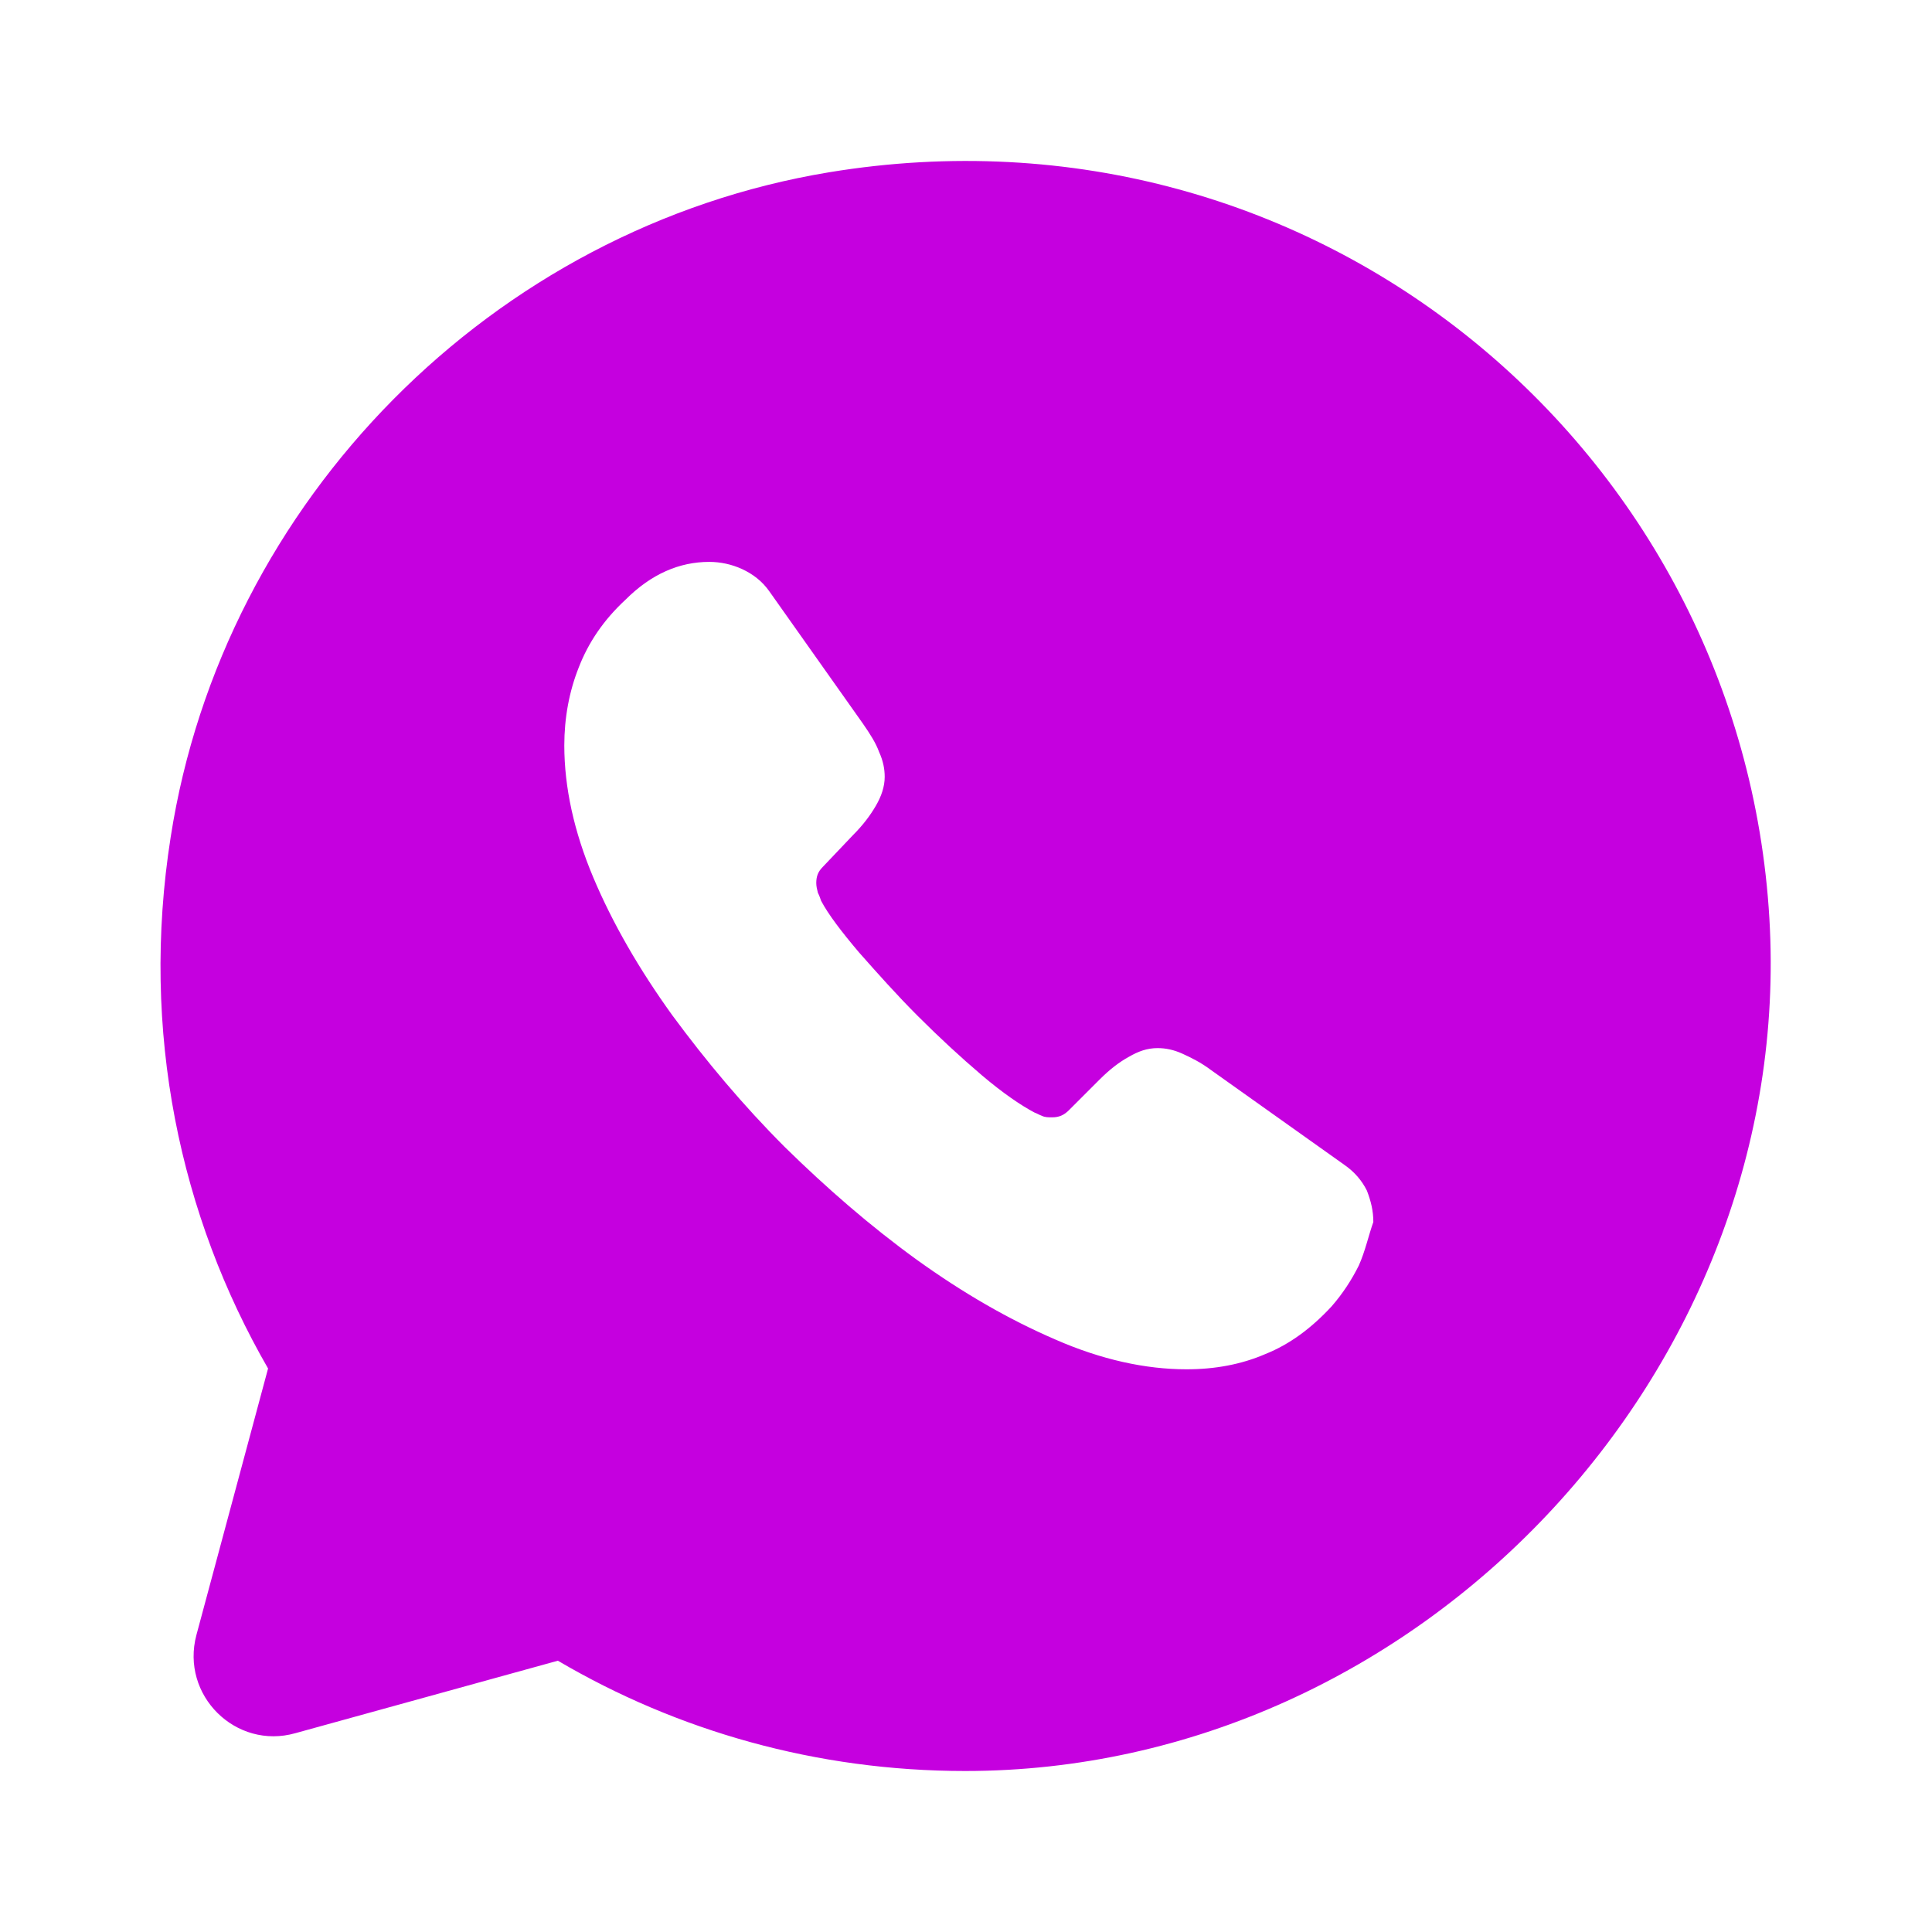
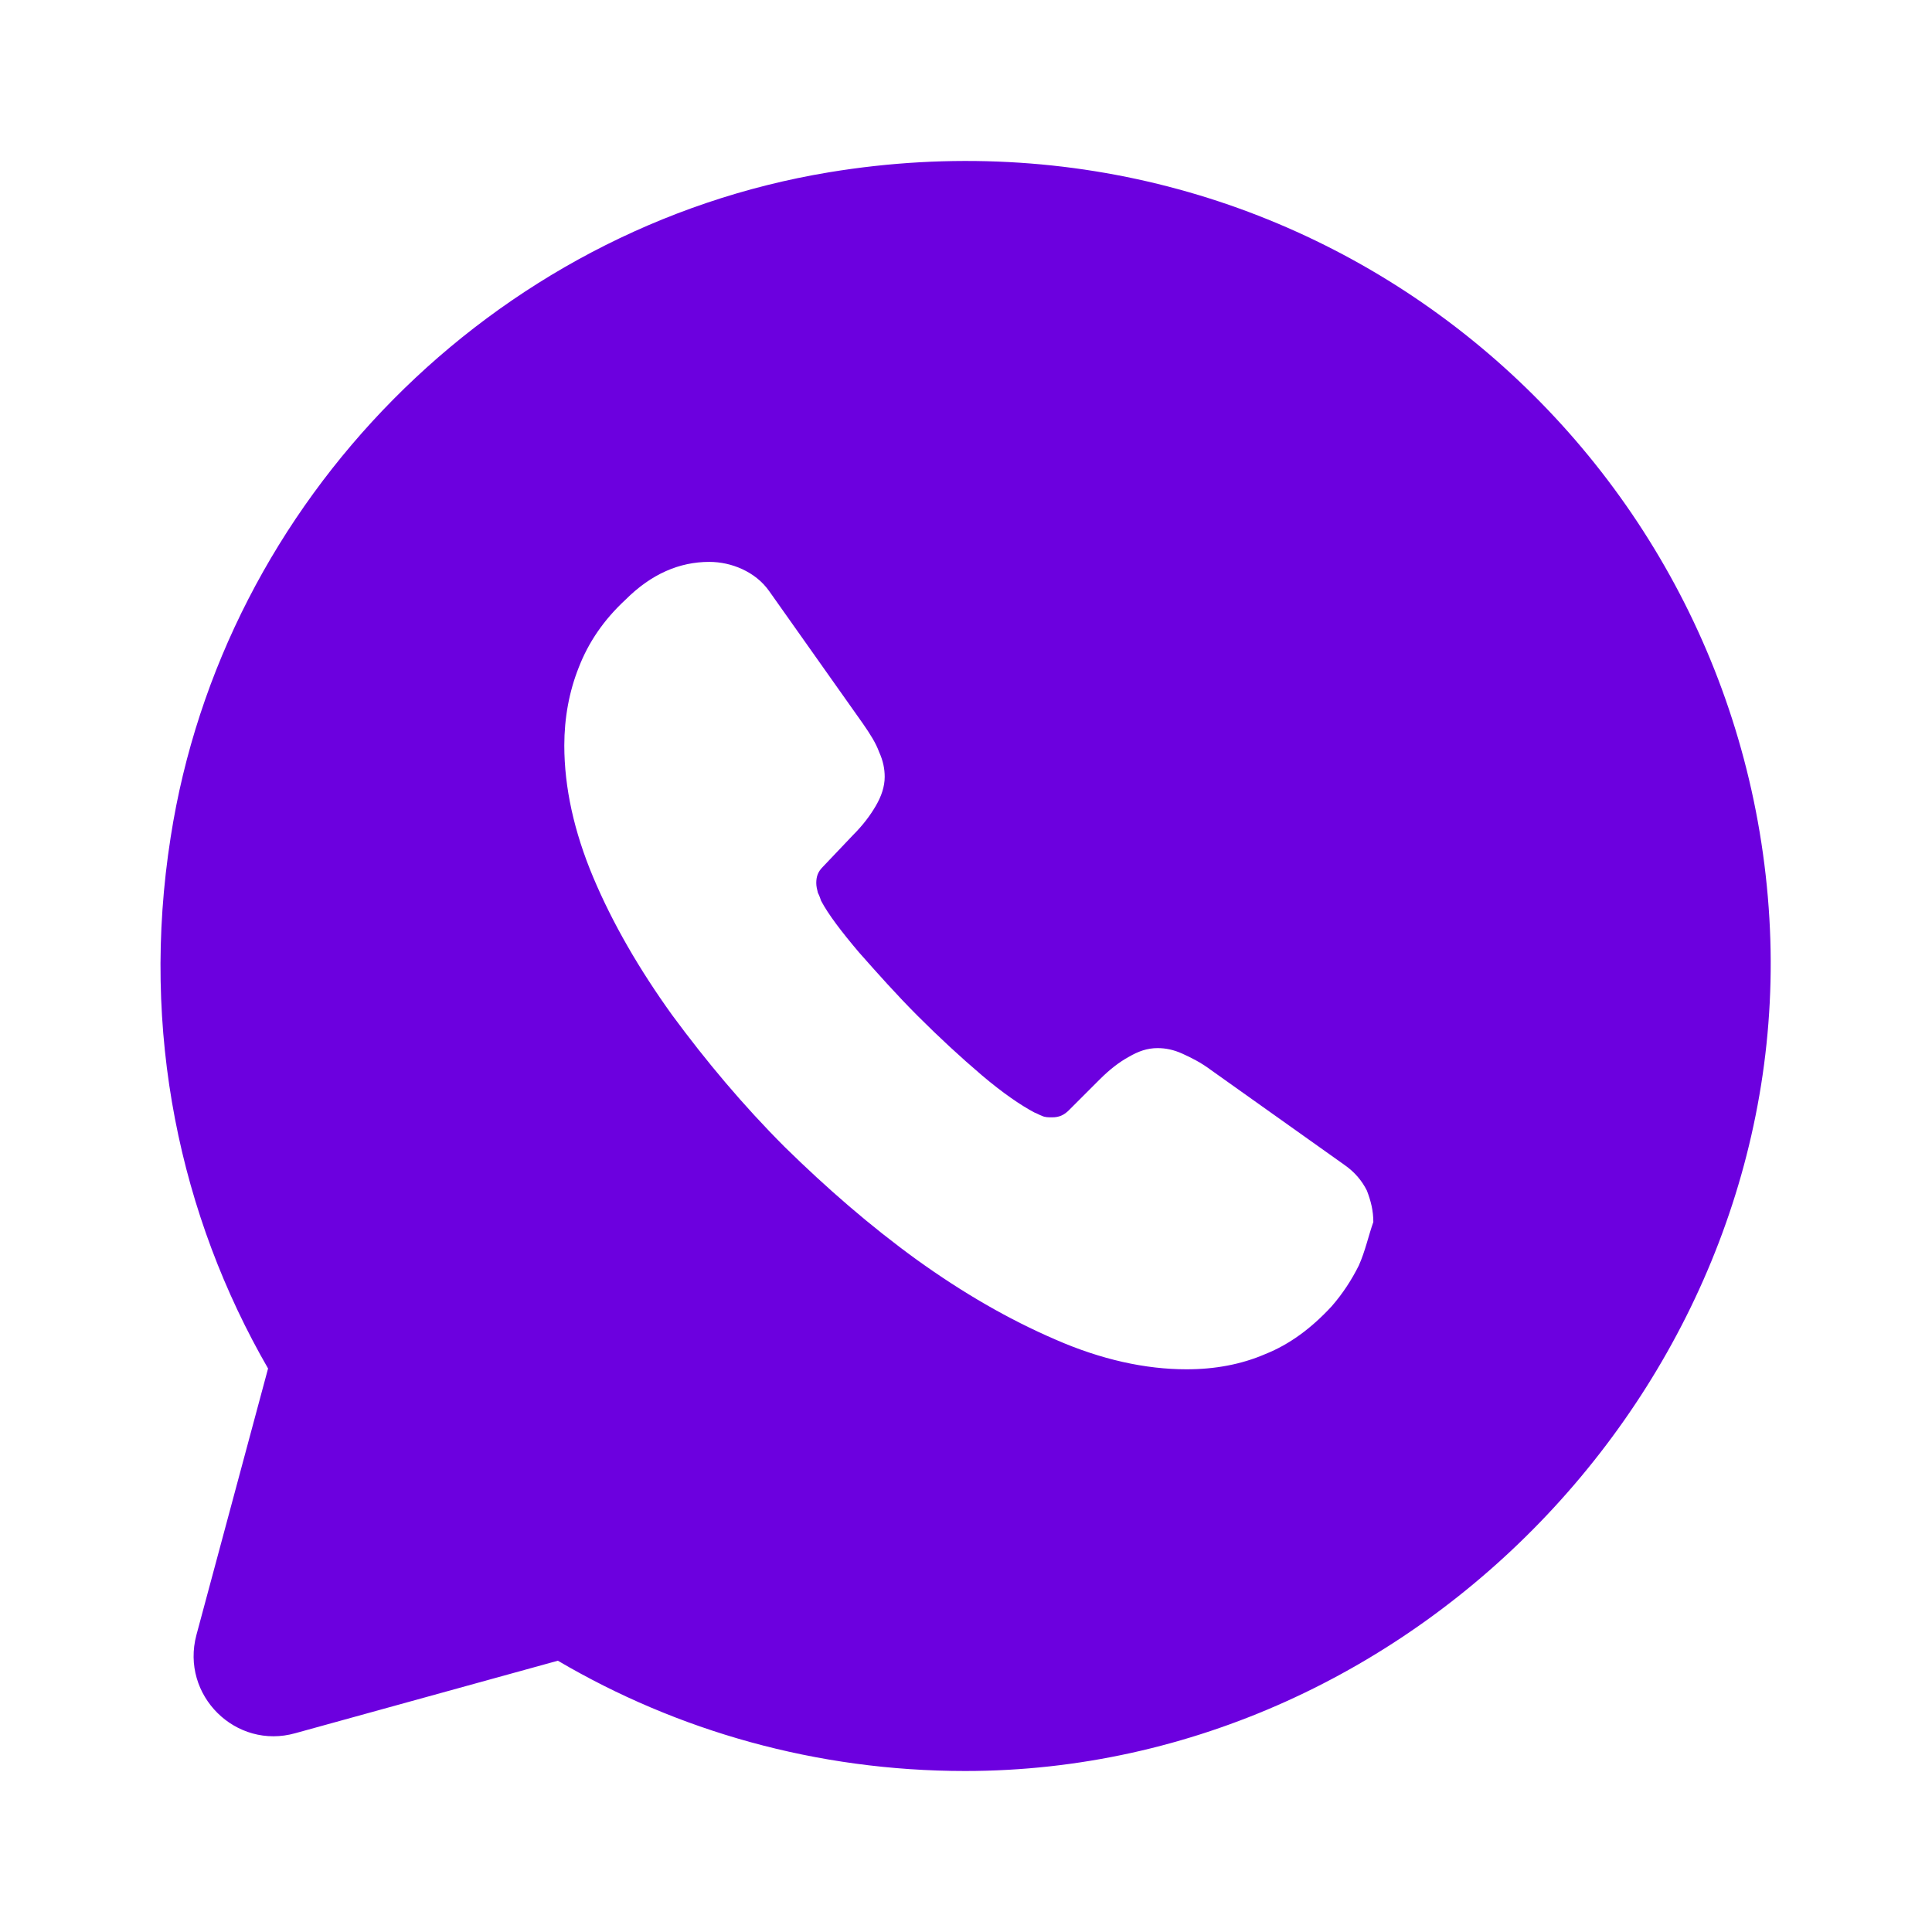
<svg xmlns="http://www.w3.org/2000/svg" fill="none" height="24" viewBox="0 0 24 24" width="24">
-   <path d="m21.98 11.41c-.34-5.8-5.61-10.27-11.68-9.27-4.18.69-7.53 4.08-8.18 8.26-.38 2.42.12 4.71 1.21 6.6l-.89 3.31c-.2.75.49 1.43 1.23 1.22l3.26-.9c1.48.87 3.21 1.37 5.06 1.37 5.64 0 10.32-4.97 9.99-10.59zm-5.1 4.31c-.09.18-.2.35-.34.51-.25.27-.52.47-.82.59-.3.13-.63.19-.98.19-.51 0-1.06-.12-1.63-.37-.58-.25-1.15-.58-1.72-.99-.58-.42-1.12-.89-1.64-1.4-.52-.52-.98-1.07-1.4-1.64-.41-.57-.74-1.14-.98-1.71s-.36-1.12-.36-1.64c0-.34.06-.67.18-.97.12-.31.31-.59.58-.84.32-.32.67-.47 1.04-.47.14 0 .28.03.41.09s.25.15.34.28l1.16 1.64c.09.13.16.24.2.35.05.11.07.21.07.31 0 .12-.04.24-.11.36-.07.12-.16.24-.28.36l-.38.4c-.06.06-.08.12-.08.2 0 .04.01.08.02.12.02.04.03.07.04.1.09.17.25.38.47.64.23.26.47.53.73.79.27.27.53.51.8.74.26.22.48.37.65.46.03.01.06.03.09.04.04.02.08.02.13.02.09 0 .15-.03.21-.09l.38-.38c.13-.13.25-.22.36-.28.12-.07.23-.11.36-.11.1 0 .2.02.31.07s.23.11.35.2l1.66 1.18c.13.09.22.2.28.32.05.13.08.25.08.39-.06.17-.1.36-.18.54z" fill="#c500df" />
+   <path d="m21.98 11.41c-.34-5.8-5.61-10.27-11.68-9.27-4.18.69-7.53 4.08-8.18 8.26-.38 2.42.12 4.71 1.21 6.6l-.89 3.31c-.2.75.49 1.43 1.23 1.22l3.26-.9c1.48.87 3.21 1.37 5.06 1.37 5.64 0 10.32-4.97 9.99-10.59zm-5.1 4.31c-.09.18-.2.35-.34.51-.25.27-.52.47-.82.59-.3.13-.63.19-.98.19-.51 0-1.06-.12-1.63-.37-.58-.25-1.15-.58-1.72-.99-.58-.42-1.12-.89-1.64-1.4-.52-.52-.98-1.07-1.4-1.64-.41-.57-.74-1.14-.98-1.71s-.36-1.12-.36-1.64c0-.34.06-.67.18-.97.12-.31.31-.59.58-.84.32-.32.67-.47 1.04-.47.14 0 .28.03.41.09s.25.15.34.28l1.16 1.64c.09.13.16.24.2.35.05.11.07.21.07.31 0 .12-.04.24-.11.36-.07.12-.16.24-.28.36l-.38.4c-.06.06-.08.12-.08.2 0 .04.01.08.02.12.02.04.03.07.04.1.09.17.25.38.47.64.23.26.47.53.73.79.27.27.53.51.8.74.26.22.48.37.65.46.03.01.06.03.09.04.04.02.08.02.13.02.09 0 .15-.03.21-.09l.38-.38c.13-.13.25-.22.36-.28.12-.07.23-.11.36-.11.1 0 .2.02.31.07s.23.11.35.2l1.66 1.18c.13.09.22.2.28.32.05.13.08.25.08.39-.06.17-.1.36-.18.54z" fill="#6c00df" />
</svg>
